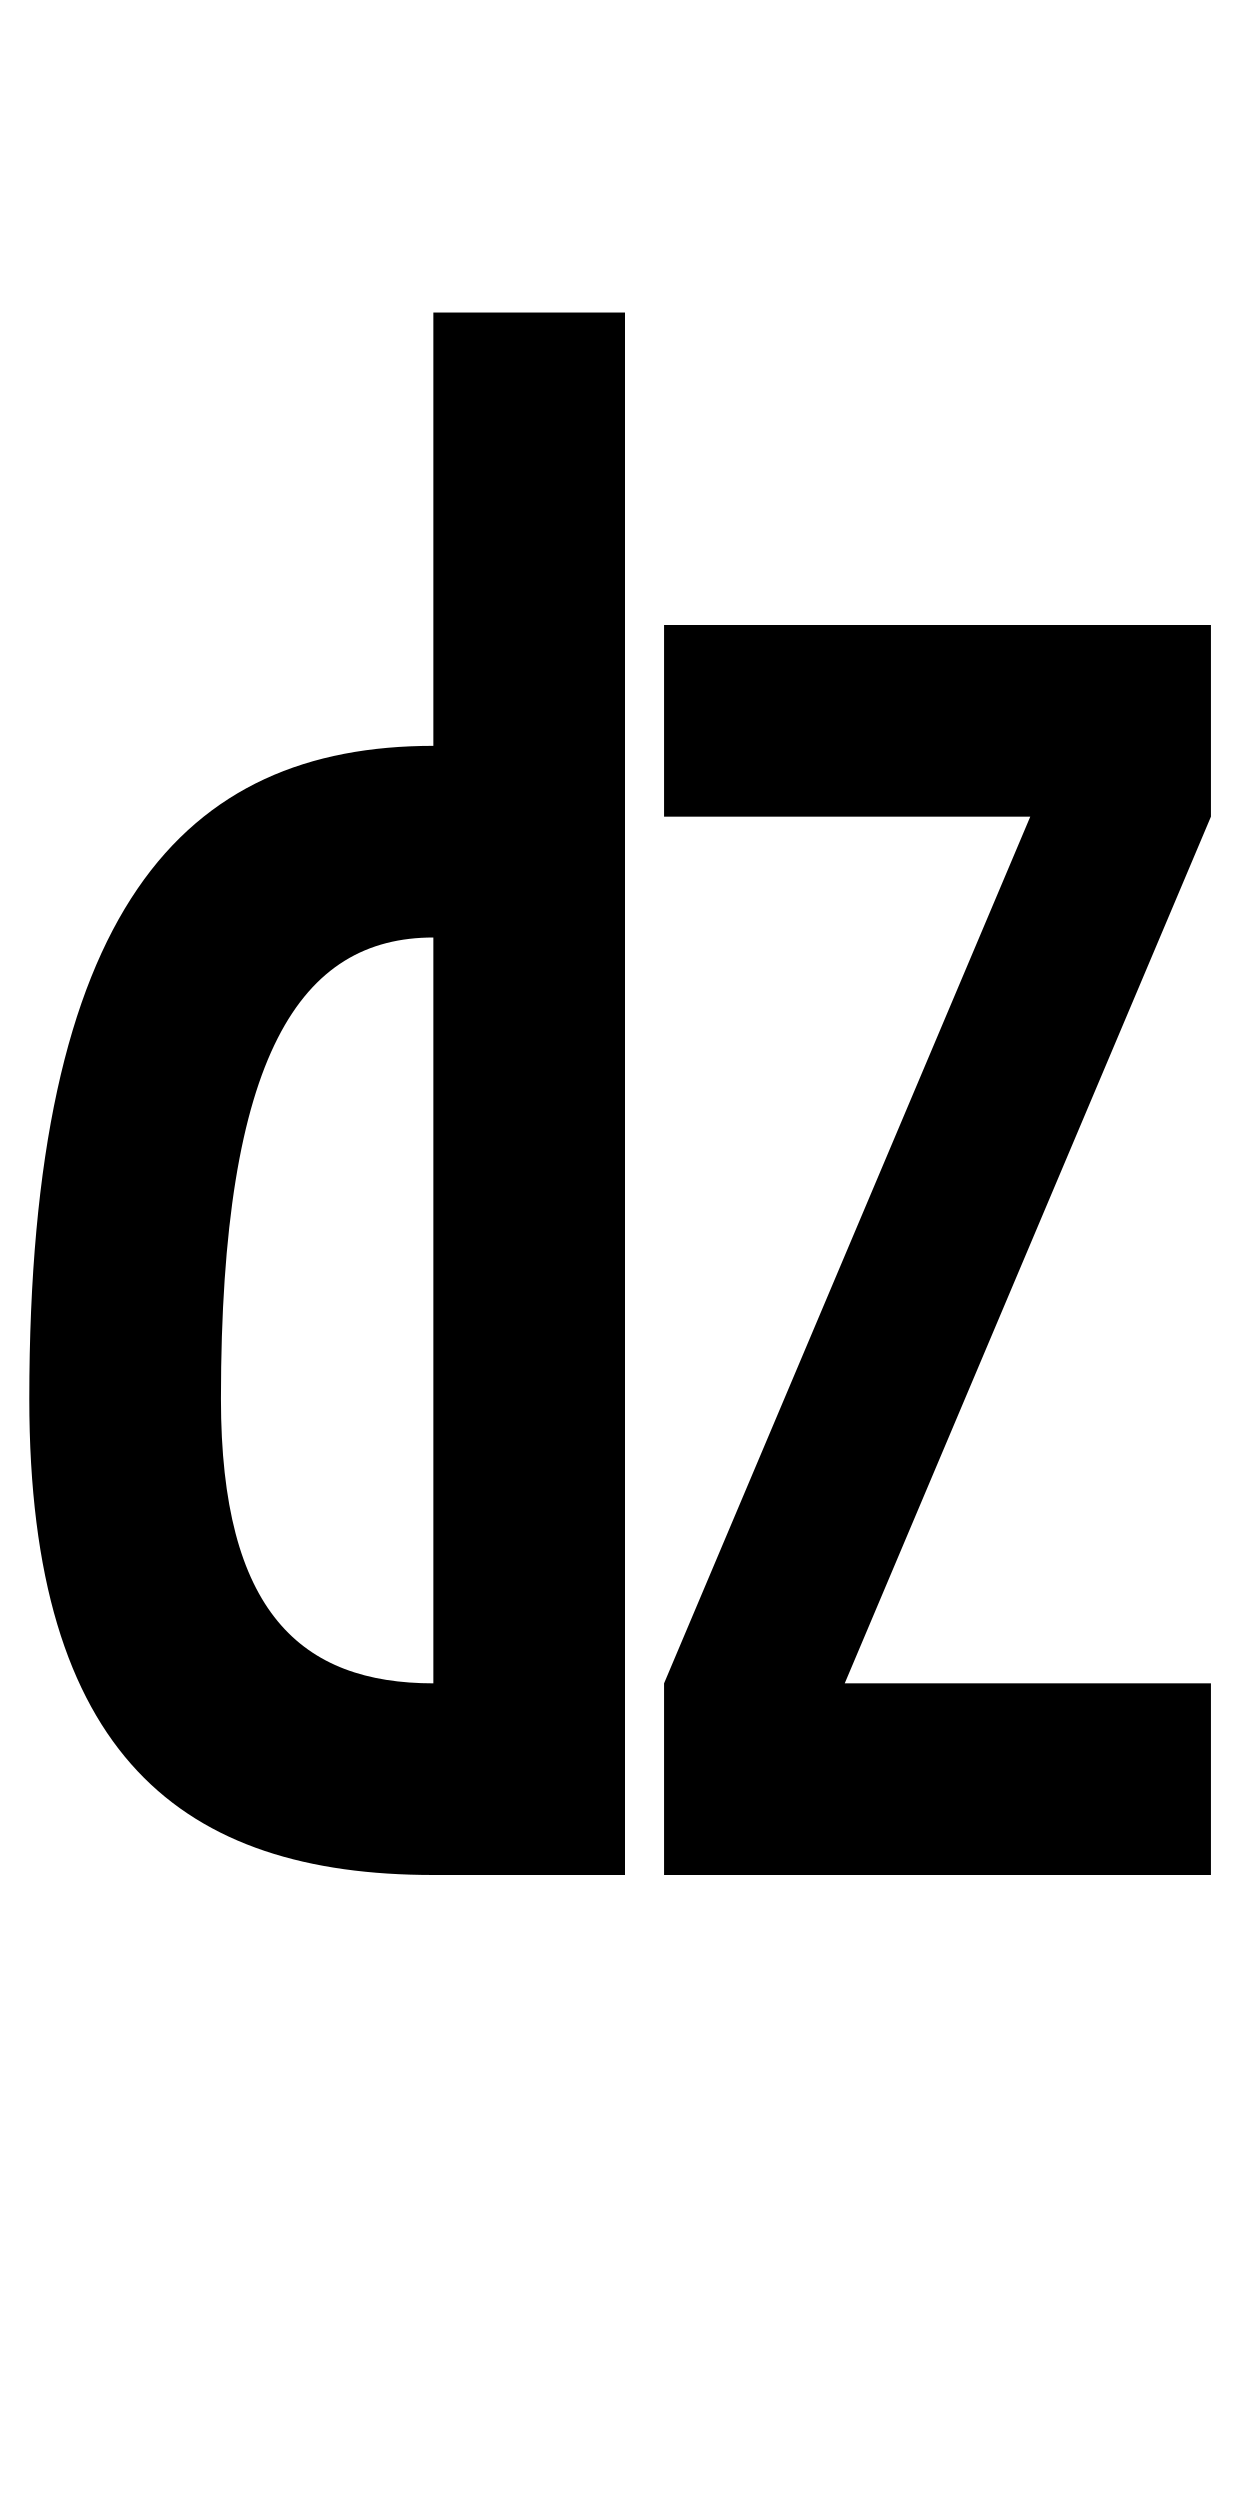
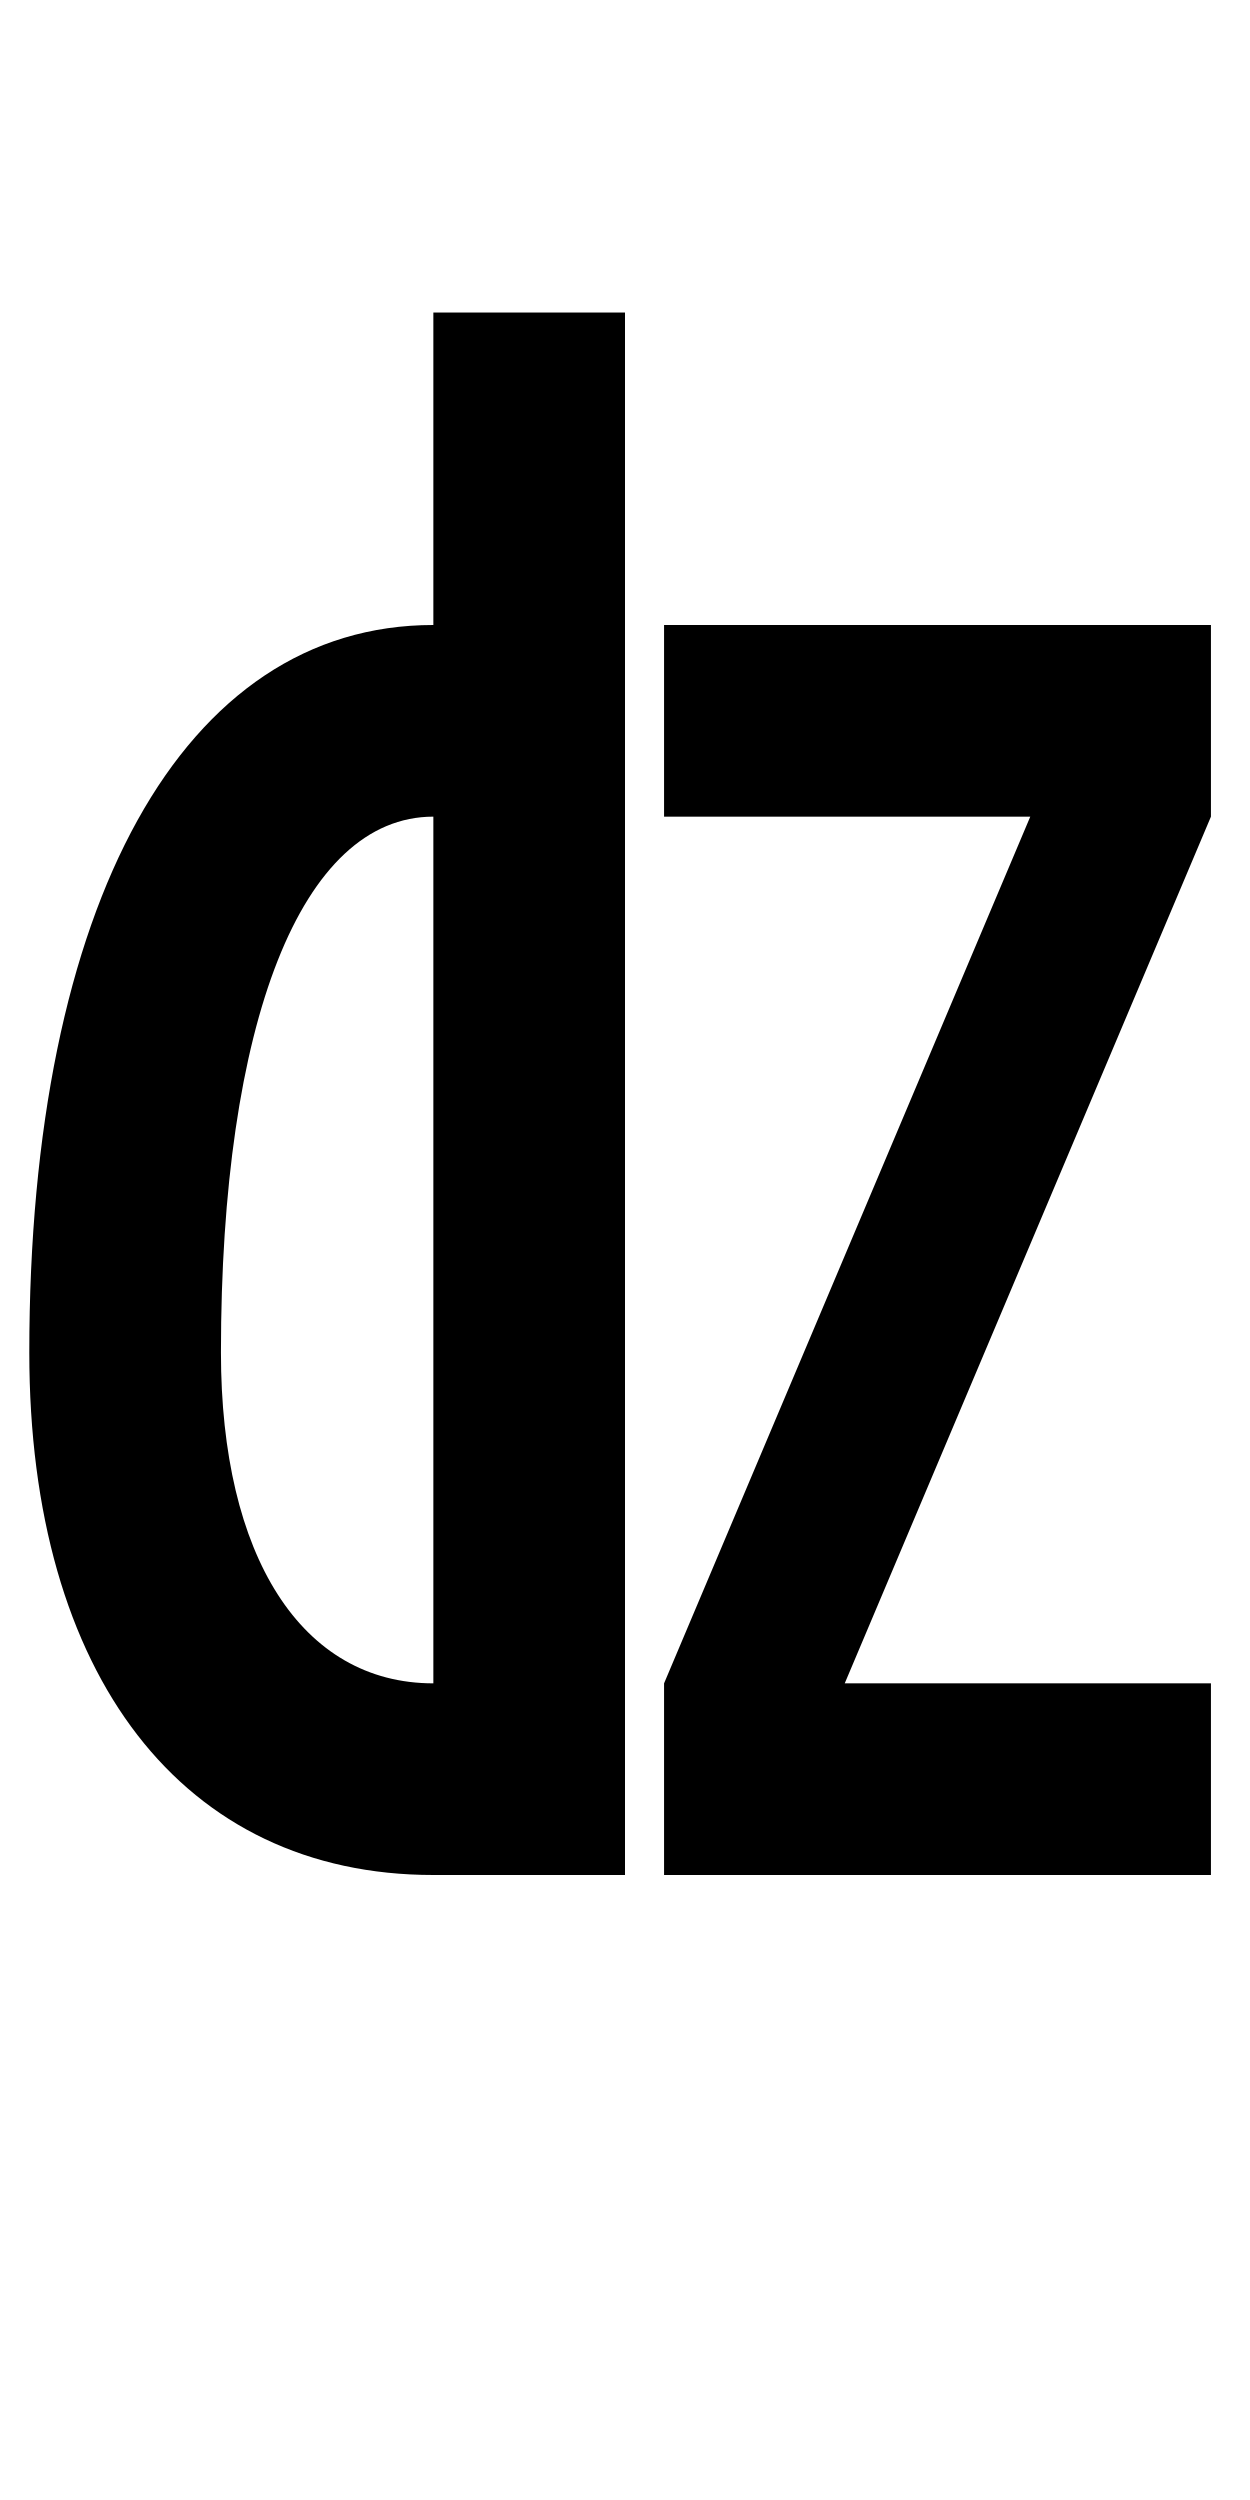
<svg xmlns="http://www.w3.org/2000/svg" version="1.1" width="1024" height="2048" id="svg3355">
  <defs id="defs3357" />
-   <path d="m 355,256 0,355 c -205.003,0 -331,134 -331,535 0,293.001 126.002,390 331,390 l 157,0 0,-1280 z m 189,256 0,157 300,0 -300,710 0,157 448,0 0,-157 -300,0 300,-710 0,-157 z m -189,256 0,611 c -108.003,0 -174,-58.003 -174,-233 0,-283.997 65.998,-378 174,-378 z" id="path3157-2-7-71-4-0-9" style="fill:#000000;fill-opacity:1;stroke:none;display:inline" />
+   <path d="m 355,256 v 256 c -205.003,0 -331,228.003 -331,596 0,264.997 126.002,428 331,428 H 512 V 256 Z m 189,256 v 157 h 300 l -300,710 v 157 H 992 V 1379 H 692 L 992,669 V 512 Z M 355,669 v 710 c -108.003,0 -174,-103.999 -174,-271 0,-270.997 65.998,-439 174,-439 z" id="path3157-2-7-71-4-0-9" style="display:inline;fill:#000000;fill-opacity:1;stroke:none" />
</svg>
